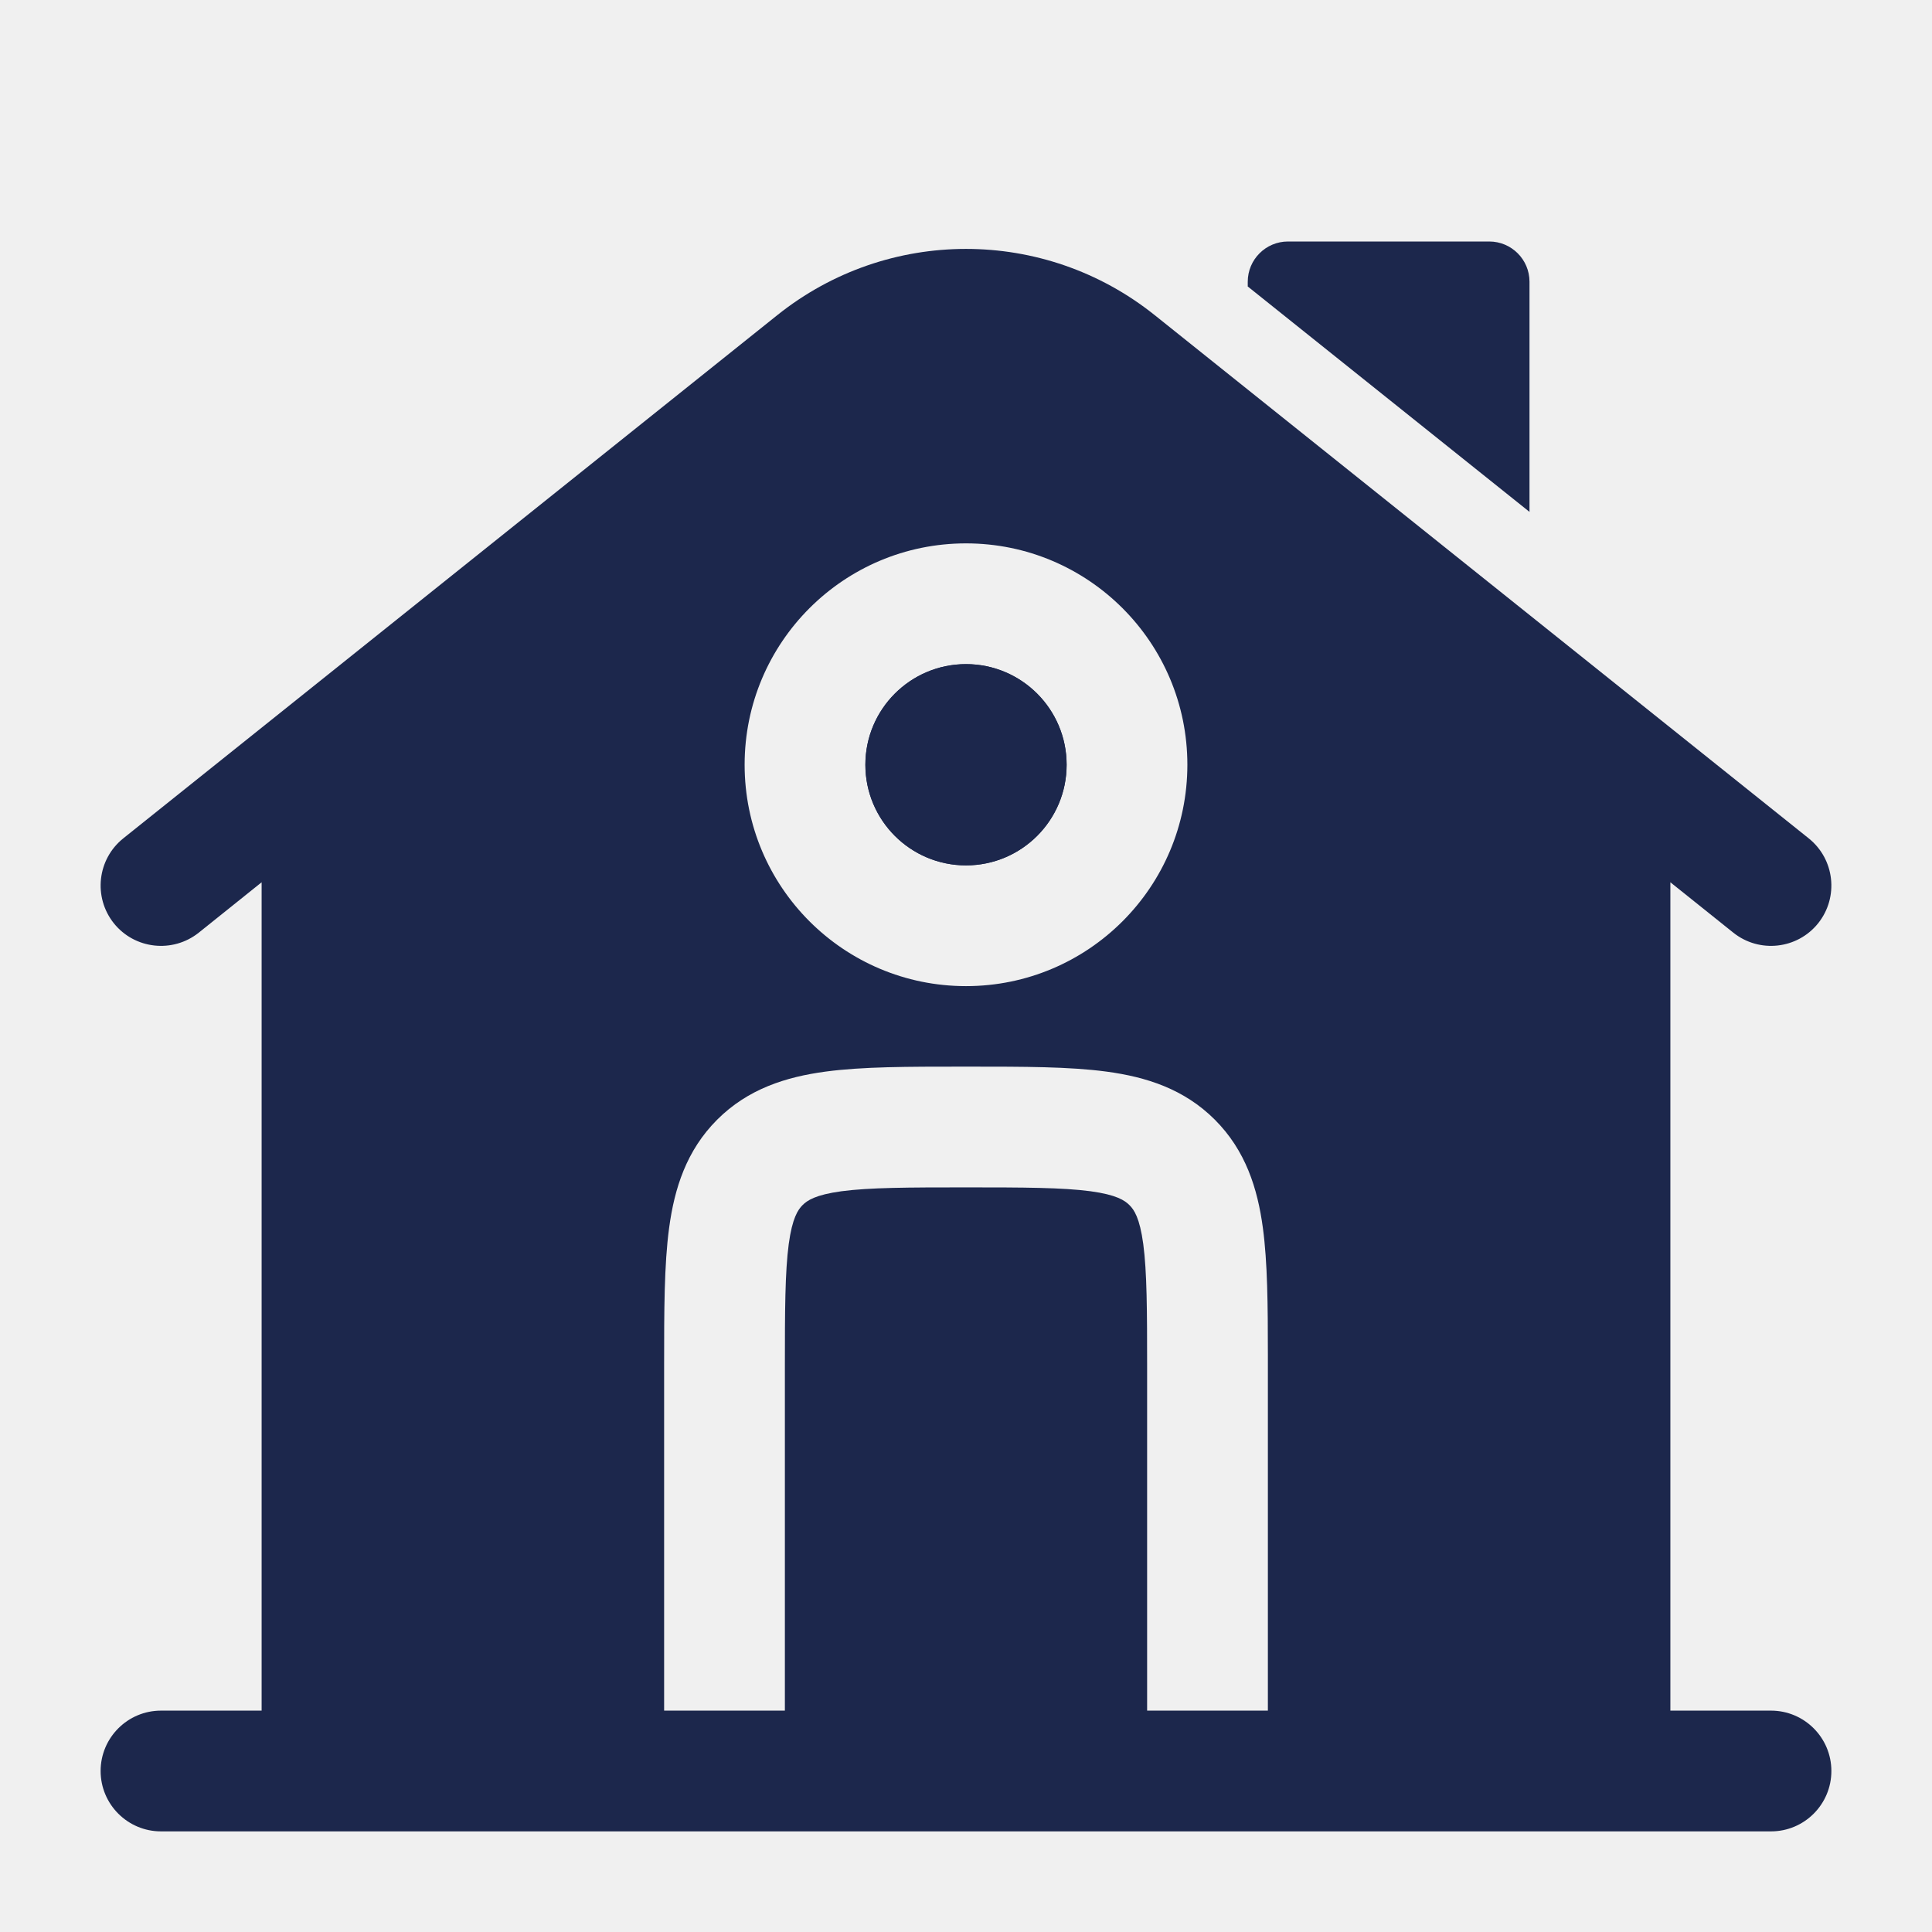
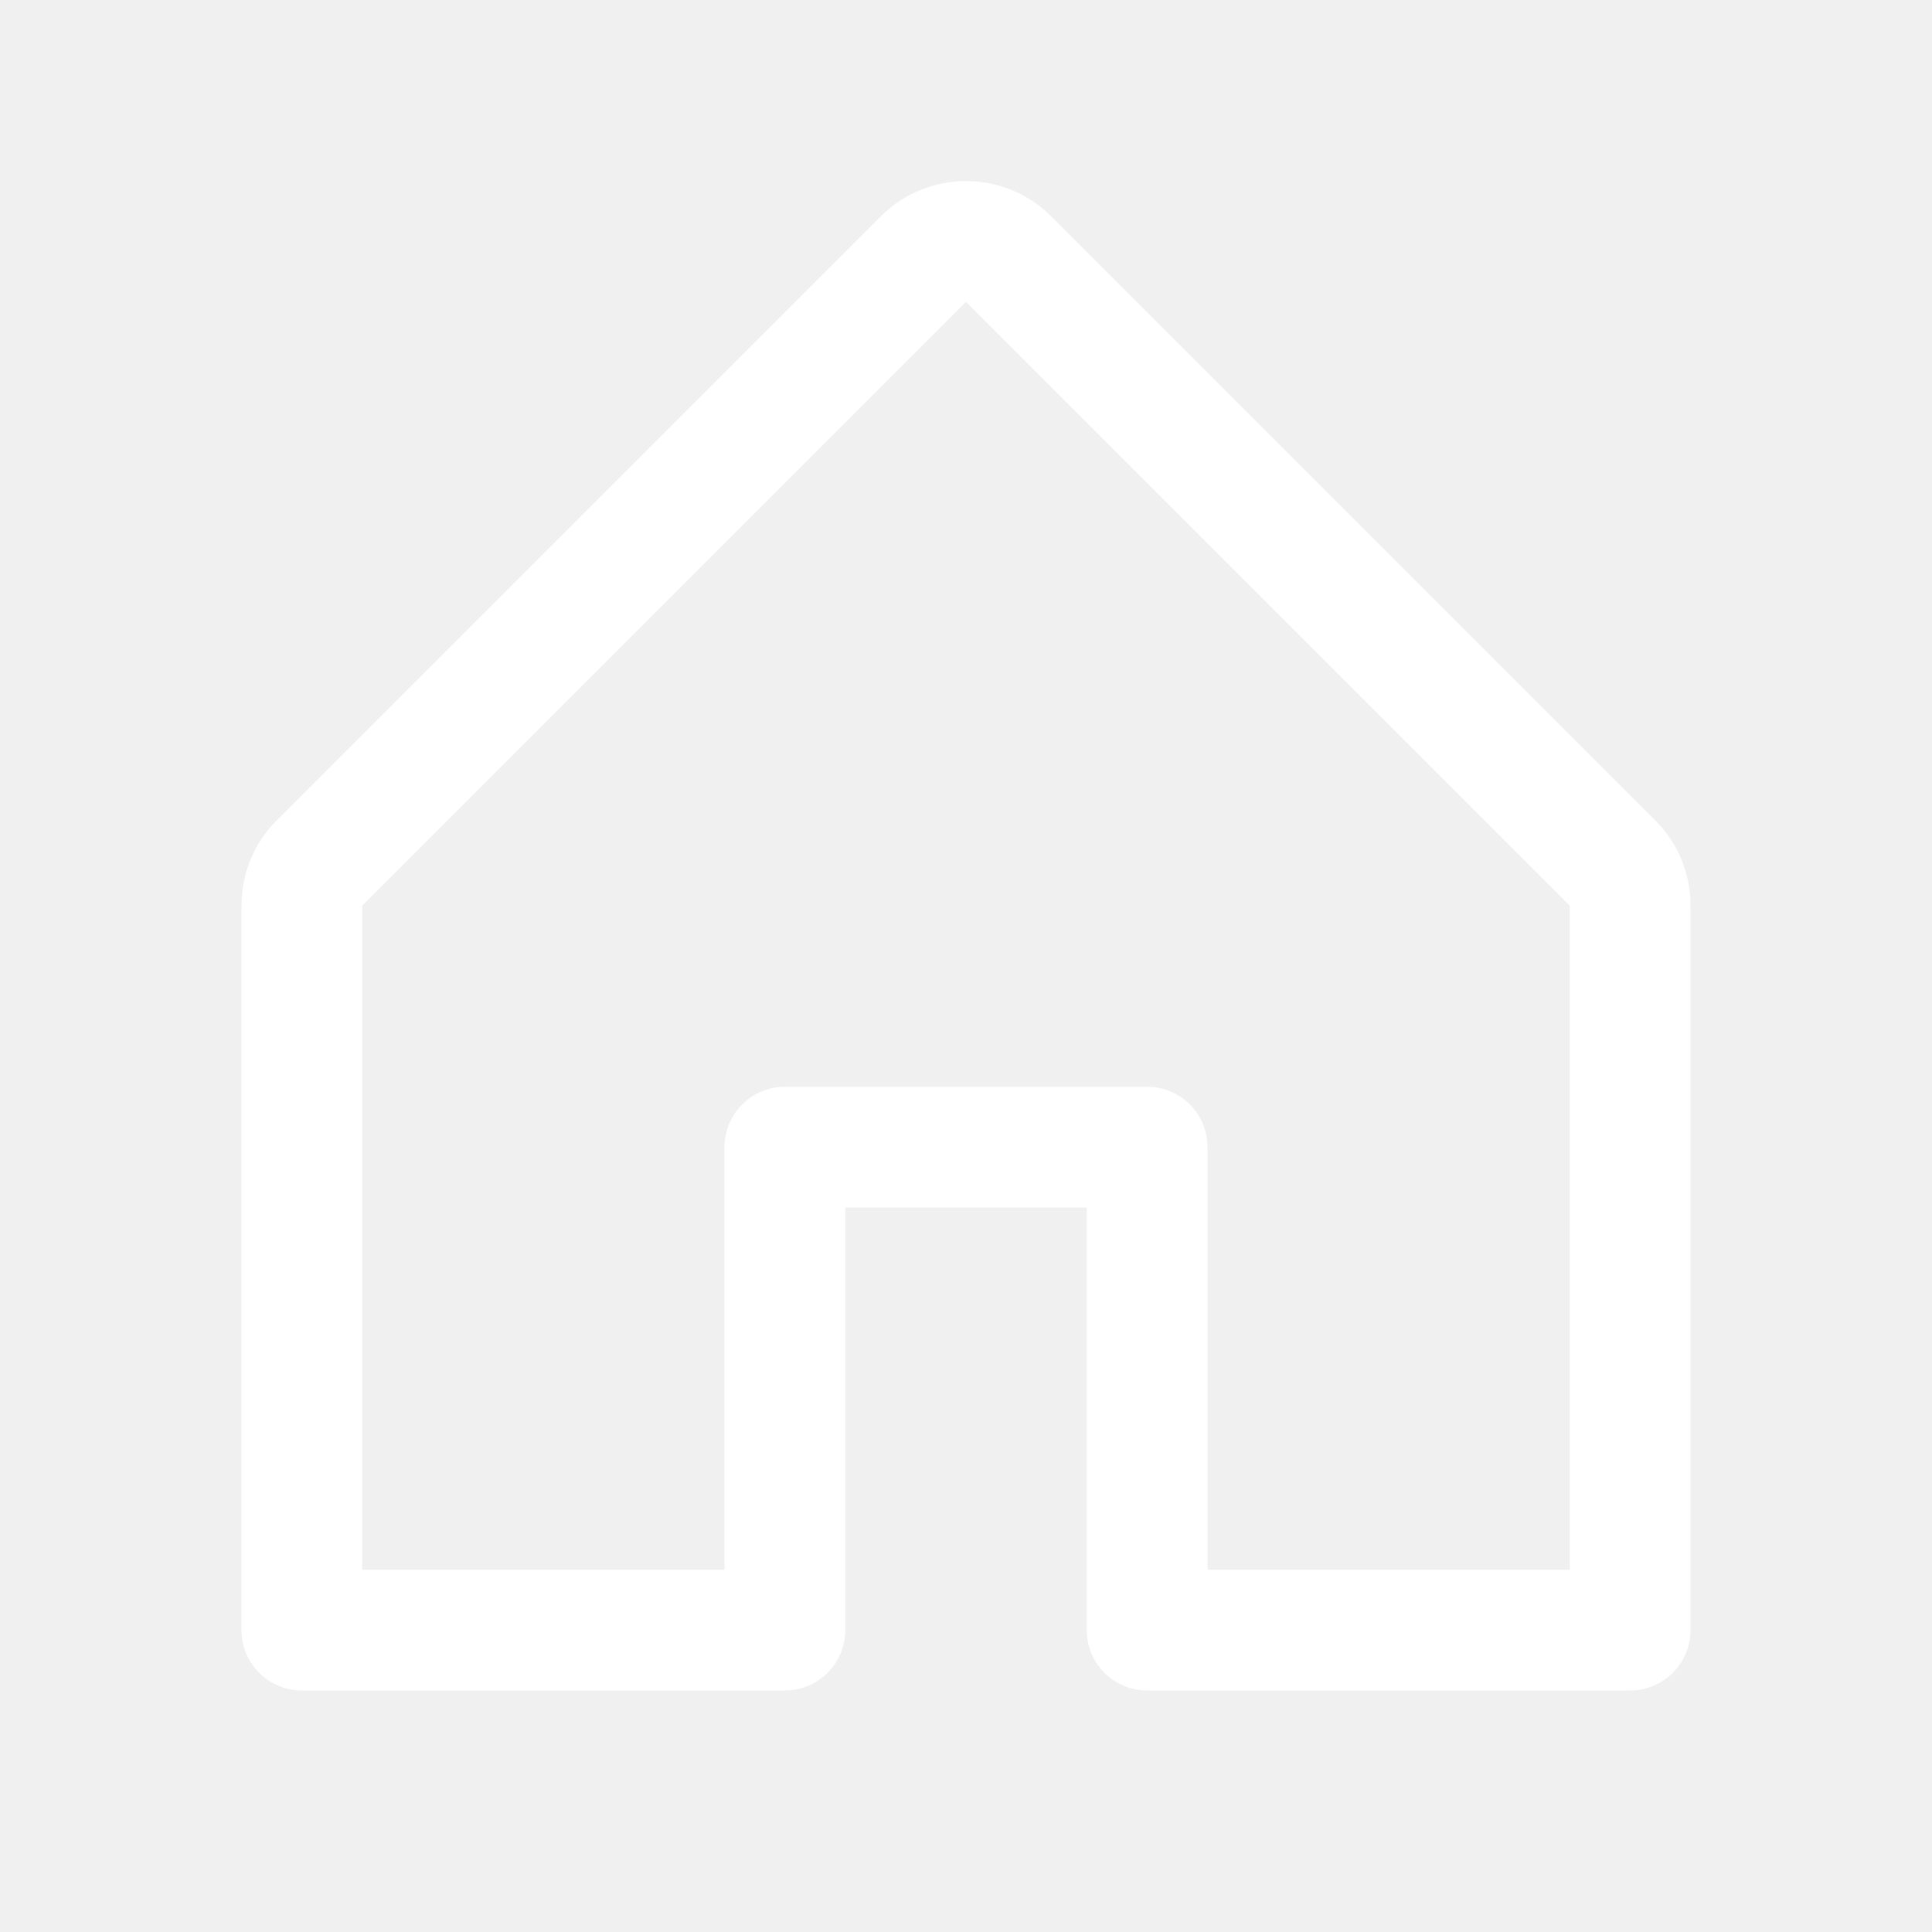
- <svg xmlns="http://www.w3.org/2000/svg" width="800px" height="800px" viewBox="0 0 24 24" fill="none">
-   <path d="M18.5 3H16C15.724 3 15.5 3.224 15.5 3.5V3.559L19 6.359V3.5C19 3.224 18.776 3 18.5 3Z" fill="#1C274C" />
-   <path fill-rule="evenodd" clip-rule="evenodd" d="M10.75 9.5C10.75 8.81 11.31 8.25 12 8.25C12.69 8.25 13.25 8.81 13.25 9.5C13.25 10.19 12.69 10.75 12 10.75C11.31 10.75 10.75 10.19 10.75 9.5Z" fill="#1C274C" />
-   <path fill-rule="evenodd" clip-rule="evenodd" d="M20.75 10.96L21.532 11.586C21.855 11.844 22.327 11.792 22.586 11.469C22.844 11.145 22.792 10.673 22.468 10.414L14.343 3.914C12.973 2.818 11.027 2.818 9.657 3.914L1.532 10.414C1.208 10.673 1.156 11.145 1.414 11.469C1.673 11.792 2.145 11.844 2.469 11.586L3.25 10.96V21.25H2C1.586 21.25 1.25 21.586 1.25 22C1.25 22.414 1.586 22.75 2 22.75H22C22.414 22.75 22.75 22.414 22.75 22C22.75 21.586 22.414 21.25 22 21.25H20.75V10.96ZM9.25 9.5C9.25 7.981 10.481 6.75 12 6.75C13.519 6.75 14.75 7.981 14.75 9.5C14.75 11.019 13.519 12.25 12 12.25C10.481 12.25 9.25 11.019 9.25 9.5ZM12.049 13.25C12.714 13.25 13.287 13.25 13.746 13.312C14.238 13.378 14.709 13.527 15.091 13.909C15.473 14.291 15.622 14.762 15.688 15.254C15.746 15.684 15.75 16.215 15.75 16.827C15.75 16.868 15.75 16.909 15.75 16.951L15.75 21.25H14.25V17C14.25 16.272 14.248 15.801 14.202 15.454C14.158 15.129 14.088 15.027 14.03 14.97C13.973 14.913 13.871 14.842 13.546 14.798C13.199 14.752 12.728 14.75 12 14.75C11.272 14.75 10.801 14.752 10.454 14.798C10.129 14.842 10.027 14.913 9.97 14.97C9.913 15.027 9.842 15.129 9.798 15.454C9.752 15.801 9.75 16.272 9.75 17V21.25H8.25L8.25 16.951C8.25 16.286 8.25 15.713 8.312 15.254C8.378 14.762 8.527 14.291 8.909 13.909C9.291 13.527 9.763 13.378 10.254 13.312C10.713 13.25 11.286 13.25 11.951 13.25H12.049Z" fill="#1C274C" />
-   <path fill-rule="evenodd" clip-rule="evenodd" d="M10.75 9.5C10.75 8.81 11.31 8.25 12 8.25C12.69 8.25 13.25 8.81 13.25 9.5C13.25 10.19 12.69 10.75 12 10.75C11.31 10.75 10.75 10.19 10.75 9.5Z" fill="#1C274C" />
+ <svg xmlns="http://www.w3.org/2000/svg" width="128" height="128" viewBox="0 0 256 256" fill="#ffffff">
+   <path d="M219.31,108.68l-80-80a16,16,0,0,0-22.62,0l-80,80A15.87,15.87,0,0,0,32,120v96a8,8,0,0,0,8,8h64a8,8,0,0,0,8-8V160h32v56a8,8,0,0,0,8,8h64a8,8,0,0,0,8-8V120A15.87,15.87,0,0,0,219.31,108.68ZM208,208H160V152a8,8,0,0,0-8-8H104a8,8,0,0,0-8,8v56H48V120l80-80,80,80Z" />
</svg>
